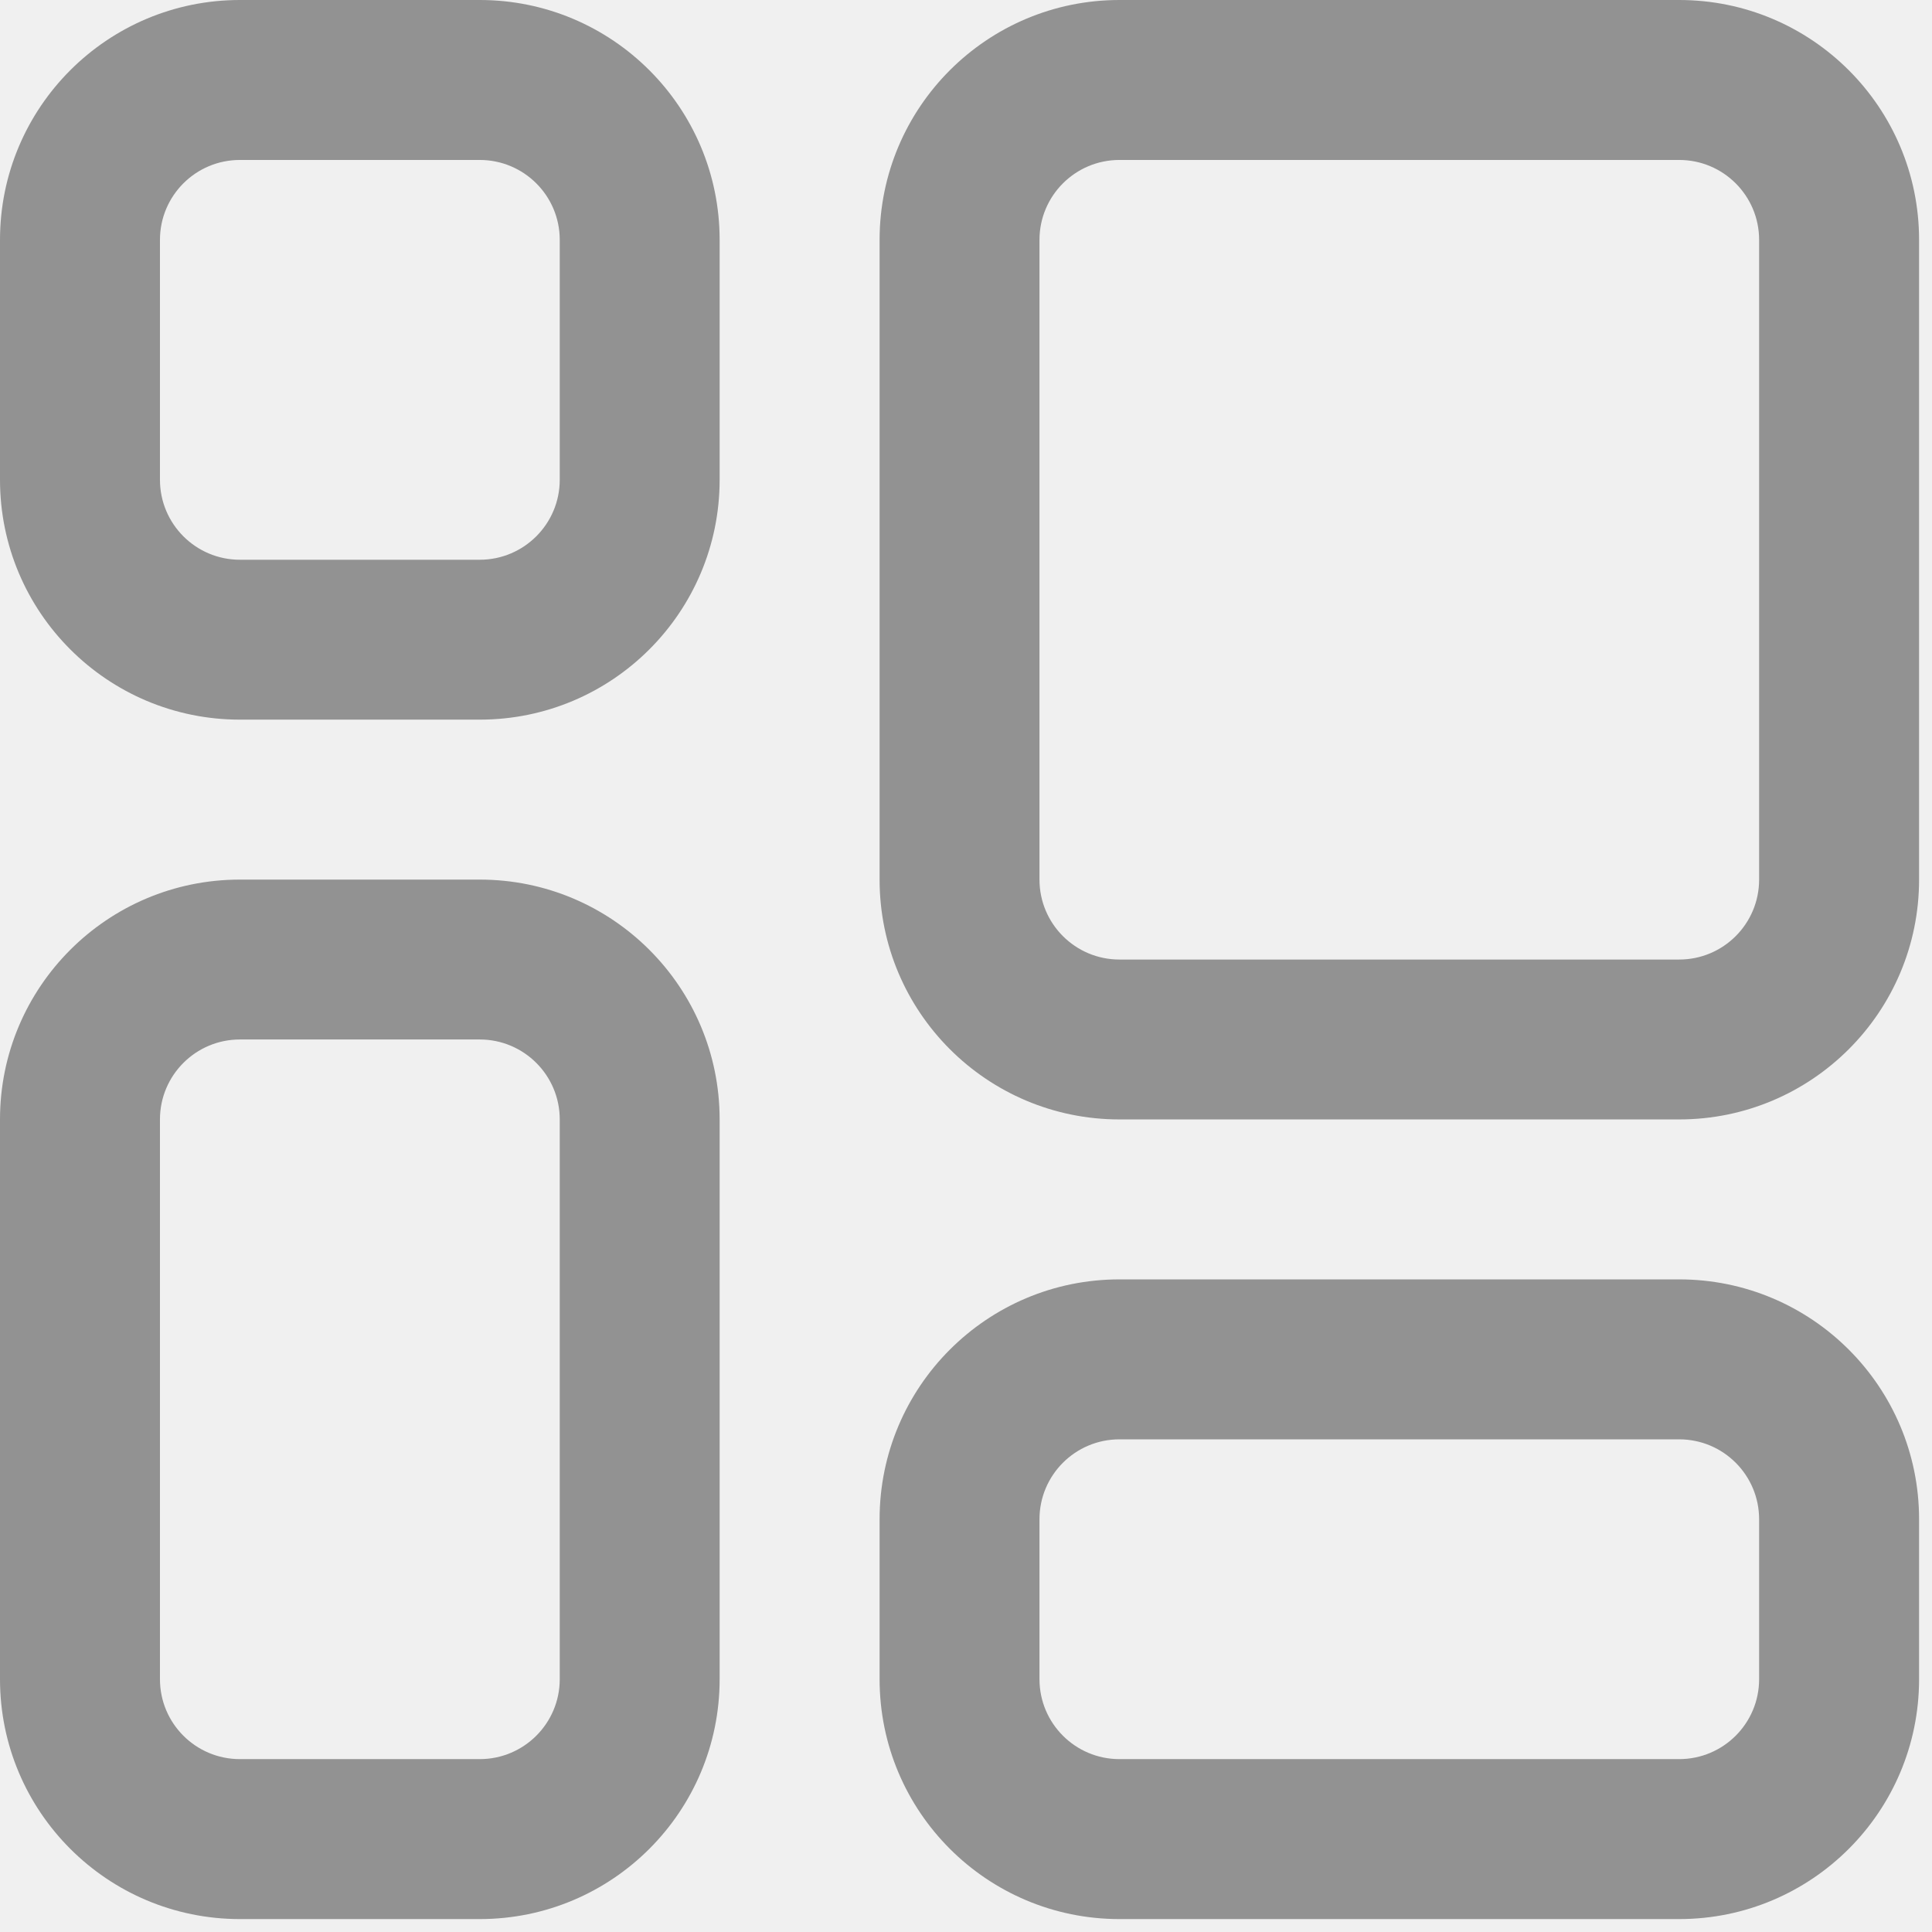
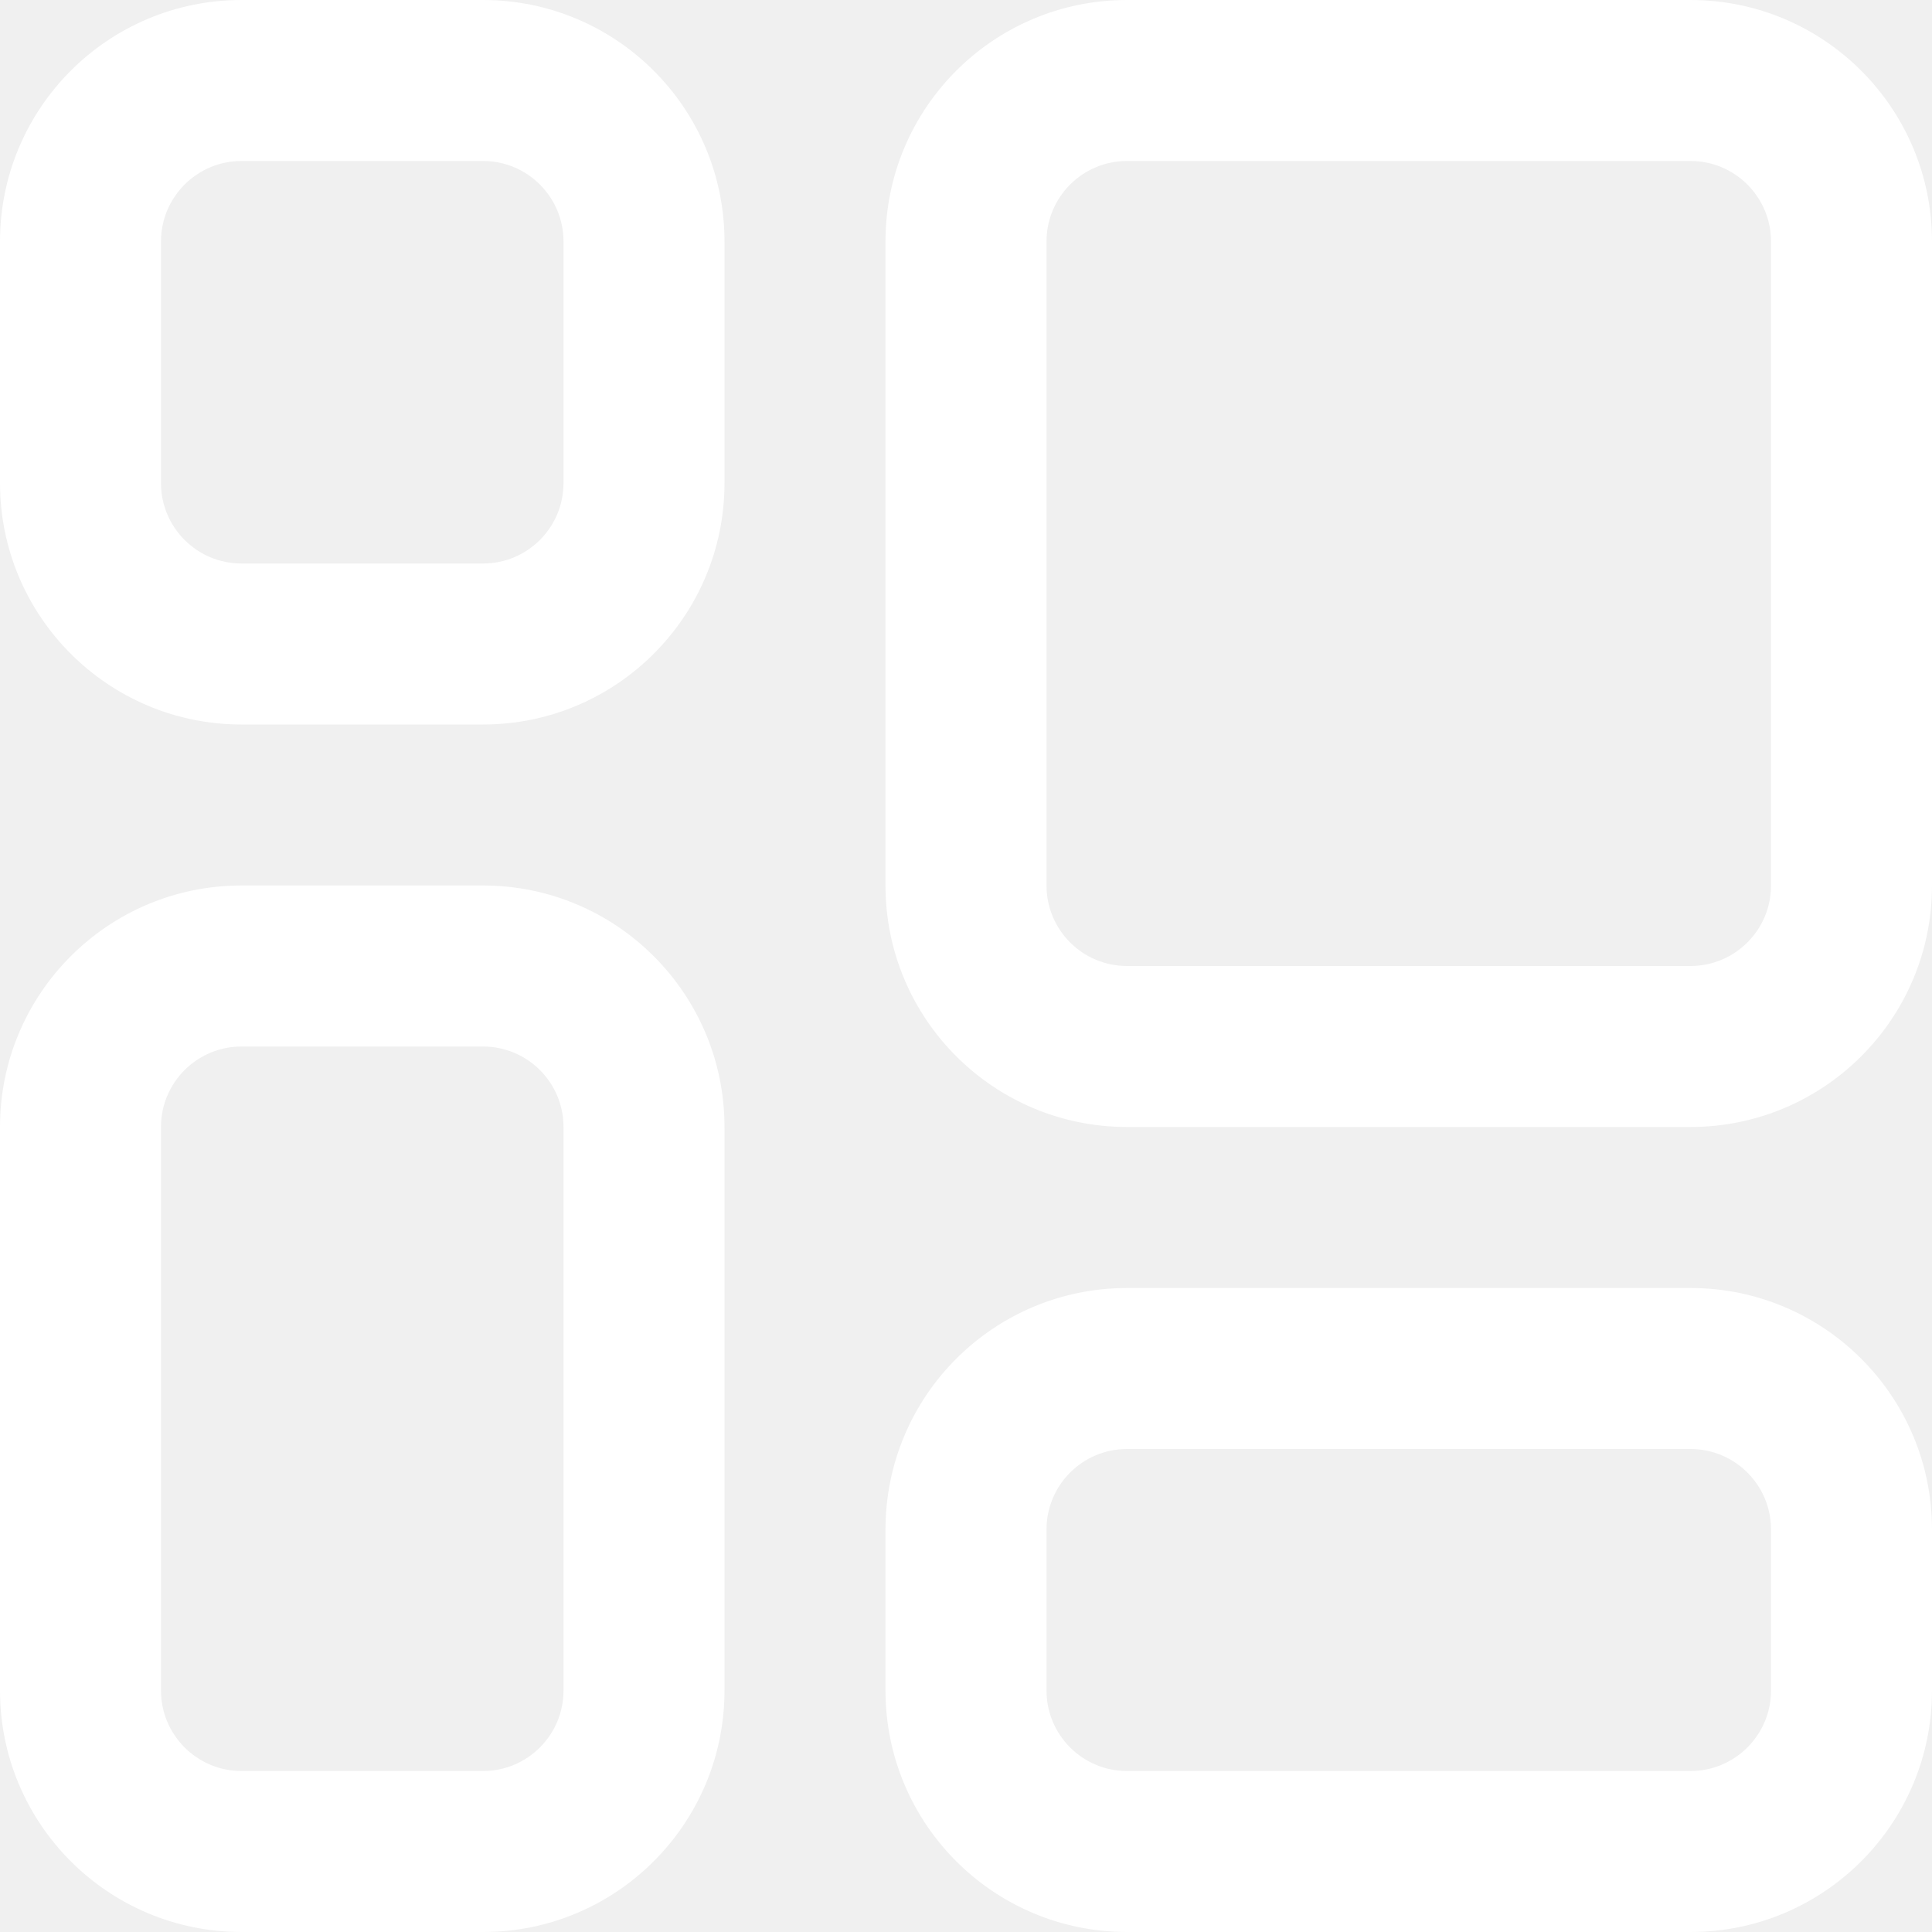
- <svg xmlns="http://www.w3.org/2000/svg" width="29" height="29" viewBox="0 0 29 29" fill="none">
-   <path fill-rule="evenodd" clip-rule="evenodd" d="M3.601 2.401C2.938 2.401 2.401 2.938 2.401 3.601V7.201C2.401 7.864 2.938 8.402 3.601 8.402H7.201C7.864 8.402 8.402 7.864 8.402 7.201V3.601C8.402 2.938 7.864 2.401 7.201 2.401H3.601ZM3.601 0H7.201C9.19 0 10.802 1.612 10.802 3.601V7.201C10.802 9.19 9.19 10.802 7.201 10.802H3.601C1.612 10.802 0 9.19 0 7.201V3.601C0 1.612 1.612 0 3.601 0ZM16.803 19.204H25.205C27.194 19.204 28.806 20.816 28.806 22.805V25.205C28.806 27.194 27.194 28.806 25.205 28.806H16.803C14.815 28.806 13.203 27.194 13.203 25.205V22.805C13.203 20.816 14.815 19.204 16.803 19.204ZM16.803 21.605C16.141 21.605 15.603 22.142 15.603 22.805V25.205C15.603 25.868 16.141 26.405 16.803 26.405H25.205C25.868 26.405 26.405 25.868 26.405 25.205V22.805C26.405 22.142 25.868 21.605 25.205 21.605H16.803ZM3.601 13.203H7.201C9.19 13.203 10.802 14.815 10.802 16.803V25.205C10.802 27.194 9.19 28.806 7.201 28.806H3.601C1.612 28.806 0 27.194 0 25.205V16.803C0 14.815 1.612 13.203 3.601 13.203ZM3.601 15.603C2.938 15.603 2.401 16.141 2.401 16.803V25.205C2.401 25.868 2.938 26.405 3.601 26.405H7.201C7.864 26.405 8.402 25.868 8.402 25.205V16.803C8.402 16.141 7.864 15.603 7.201 15.603H3.601ZM25.205 0C27.194 0 28.806 1.612 28.806 3.601V13.203C28.806 15.191 27.194 16.803 25.205 16.803H16.803C14.815 16.803 13.203 15.191 13.203 13.203V3.601C13.203 1.612 14.815 0 16.803 0H25.205ZM15.603 3.601V13.203C15.603 13.866 16.141 14.403 16.803 14.403H25.205C25.868 14.403 26.405 13.866 26.405 13.203V3.601C26.405 2.938 25.868 2.401 25.205 2.401H16.803C16.141 2.401 15.603 2.938 15.603 3.601Z" fill="#929292" />
+ <svg xmlns="http://www.w3.org/2000/svg" width="40" height="40" viewBox="0 0 40 40" fill="none">
+   <path fill-rule="evenodd" clip-rule="evenodd" d="M5 3.333C4.08 3.333 3.333 4.08 3.333 5V10C3.333 10.921 4.08 11.667 5 11.667H10C10.921 11.667 11.667 10.921 11.667 10V5C11.667 4.08 10.921 3.333 10 3.333H5ZM5 0H10C12.761 0 15 2.239 15 5V10C15 12.761 12.761 15 10 15H5C2.239 15 0 12.761 0 10V5C0 2.239 2.239 0 5 0ZM23.333 26.667H35C37.761 26.667 40 28.905 40 31.667V35C40 37.761 37.761 40 35 40H23.333C20.572 40 18.333 37.761 18.333 35V31.667C18.333 28.905 20.572 26.667 23.333 26.667ZM23.333 30C22.413 30 21.667 30.746 21.667 31.667V35C21.667 35.92 22.413 36.667 23.333 36.667H35C35.92 36.667 36.667 35.92 36.667 35V31.667C36.667 30.746 35.92 30 35 30H23.333ZM5 18.333H10C12.761 18.333 15 20.572 15 23.333V35C15 37.761 12.761 40 10 40H5C2.239 40 0 37.761 0 35V23.333C0 20.572 2.239 18.333 5 18.333ZM5 21.667C4.08 21.667 3.333 22.413 3.333 23.333V35C3.333 35.92 4.08 36.667 5 36.667H10C10.921 36.667 11.667 35.92 11.667 35V23.333C11.667 22.413 10.921 21.667 10 21.667H5ZM35 0C37.761 0 40 2.239 40 5V18.333C40 21.095 37.761 23.333 35 23.333H23.333C20.572 23.333 18.333 21.095 18.333 18.333V5C18.333 2.239 20.572 0 23.333 0H35ZM21.667 5V18.333C21.667 19.254 22.413 20 23.333 20H35C35.92 20 36.667 19.254 36.667 18.333V5C36.667 4.08 35.92 3.333 35 3.333H23.333C22.413 3.333 21.667 4.08 21.667 5Z" fill="white" />
</svg>
